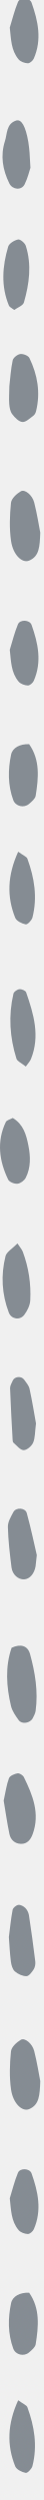
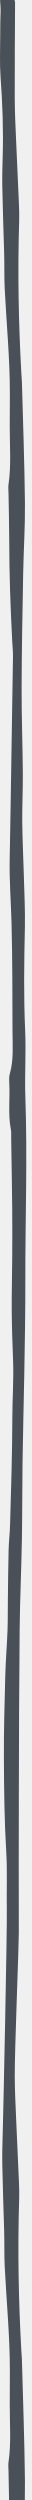
- <svg xmlns="http://www.w3.org/2000/svg" width="5" height="290" viewBox="0 0 5 290" fill="none">
-   <g clip-path="url(#clip0)">
-     <g clip-path="url(#clip1)">
-       <path fill-rule="evenodd" clip-rule="evenodd" d="M4.672 241.514C4.608 243.149 4.566 244.25 3.386 244.753C2.575 245.098 1.51 244.1 1.278 242.46C1.074 241.014 1.128 239.509 1.274 238.05C1.323 237.558 1.927 236.996 2.42 236.709C2.882 236.442 3.748 237.152 3.966 238.009C4.303 239.337 4.514 240.697 4.672 241.514" fill="#858C93" />
-       <path fill-rule="evenodd" clip-rule="evenodd" d="M1.347 191.215C2.408 190.729 3.219 190.976 3.486 191.95C4.075 194.092 4.438 196.288 4.135 198.529C4.095 198.829 3.938 199.121 3.795 199.398C3.502 199.968 2.534 200.129 2.175 199.629C1.81 199.122 1.416 198.572 1.276 197.981C0.735 195.706 0.588 193.418 1.347 191.215" fill="#858C93" />
-       <path fill-rule="evenodd" clip-rule="evenodd" d="M0.427 208.957C0.643 207.97 0.751 207.13 1.039 206.358C1.146 206.074 1.666 205.856 2.028 205.79C2.25 205.75 2.658 206.004 2.768 206.229C3.796 208.326 4.666 210.47 3.784 212.861C3.555 213.482 3.162 213.994 2.428 213.974C1.719 213.957 1.235 213.504 1.096 212.845C0.818 211.513 0.63 210.162 0.427 208.957Z" fill="#858C93" />
-       <path fill-rule="evenodd" clip-rule="evenodd" d="M2.026 144.294C2.319 144.749 2.547 144.993 2.654 145.285C3.324 147.097 3.611 148.985 3.51 150.905C3.48 151.479 3.171 152.11 2.816 152.582C2.307 153.258 1.312 153.084 1.023 152.324C0.207 150.184 0.088 147.971 0.64 145.769C0.763 145.281 1.412 144.924 2.026 144.294" fill="#858C93" />
-       <path fill-rule="evenodd" clip-rule="evenodd" d="M1.482 129.736C2.718 130.485 3.046 131.676 3.296 132.948C3.55 134.23 3.582 135.488 2.99 136.669C2.826 136.996 2.378 137.332 2.028 137.368C1.678 137.405 1.086 137.173 0.948 136.889C-0.097 134.717 -0.404 132.472 0.672 130.21C0.779 129.984 1.186 129.902 1.482 129.736" fill="#858C93" />
-       <path fill-rule="evenodd" clip-rule="evenodd" d="M4.27 180.465C4.176 181.326 4.162 181.534 4.13 181.744C3.988 182.624 3.444 183.249 2.796 183.28C2.12 183.312 1.44 182.738 1.335 181.894C1.14 180.332 0.951 178.761 0.914 177.192C0.899 176.616 1.267 176.001 1.559 175.457C1.862 174.897 2.934 174.962 3.106 175.586C3.603 177.398 3.983 179.241 4.27 180.465Z" fill="#858C93" />
-       <path fill-rule="evenodd" clip-rule="evenodd" d="M1.028 224.787C1.166 223.725 1.266 222.67 1.463 221.635C1.508 221.397 1.872 221.094 2.126 221.058C2.38 221.021 2.738 221.216 2.942 221.417C3.152 221.626 3.311 221.957 3.358 222.253C3.628 224.033 3.874 225.817 4.091 227.605C4.128 227.905 4.07 228.274 3.914 228.525C3.706 228.856 3.359 229.326 3.07 229.329C2.614 229.332 2.075 229.086 1.723 228.774C1.444 228.526 1.315 228.033 1.262 227.63C1.138 226.686 1.1 225.73 1.028 224.787Z" fill="#858C93" />
-       <path fill-rule="evenodd" clip-rule="evenodd" d="M3.38 266.061C4.67 267.9 4.47 269.973 4.14 272.04C4.084 272.39 3.68 272.725 3.372 272.99C2.774 273.506 1.807 273.278 1.536 272.544C0.904 270.818 0.919 269.014 1.287 267.269C1.456 266.468 2.323 266.02 3.38 266.061" fill="#858C93" />
-       <path fill-rule="evenodd" clip-rule="evenodd" d="M4.176 165.186C4.044 166.19 4.083 166.868 3.84 167.425C3.667 167.82 3.108 168.297 2.734 168.285C2.334 168.274 1.943 167.742 1.562 167.42C1.494 167.362 1.471 167.225 1.466 167.123C1.358 165.117 1.24 163.11 1.168 161.099C1.158 160.807 1.355 160.504 1.479 160.214C1.692 159.725 2.47 159.65 2.799 160.103C3.044 160.438 3.347 160.79 3.431 161.177C3.743 162.618 3.976 164.076 4.176 165.186" fill="#858C93" />
-       <path fill-rule="evenodd" clip-rule="evenodd" d="M2.992 123.769C2.496 123.365 2.006 123.17 1.906 122.851C1.131 120.375 0.964 117.85 1.562 115.307C1.614 115.083 2.002 114.818 2.256 114.793C2.508 114.765 2.963 114.957 3.031 115.156C3.906 117.681 4.667 120.233 3.59 122.897C3.478 123.175 3.246 123.407 2.992 123.769" fill="#858C93" />
-       <path fill-rule="evenodd" clip-rule="evenodd" d="M2.11 278.54C2.722 278.99 3.092 279.116 3.176 279.348C3.988 281.564 4.359 283.838 3.766 286.17C3.682 286.501 3.194 287.012 2.982 286.97C2.532 286.884 1.915 286.581 1.764 286.206C0.78 283.749 0.856 281.298 2.11 278.54" fill="#858C93" />
-       <path fill-rule="evenodd" clip-rule="evenodd" d="M1.134 255.107C1.442 254.117 1.684 253.098 2.082 252.145C2.327 251.555 3.447 251.615 3.662 252.217C4.418 254.345 4.88 256.509 3.92 258.702C3.812 258.951 3.456 259.259 3.227 259.25C2.859 259.235 2.39 259.071 2.163 258.803C1.278 257.753 1.287 256.457 1.134 255.107" fill="#858C93" />
-       <path fill-rule="evenodd" clip-rule="evenodd" d="M1.134 3.199C1.442 2.209 1.684 1.191 2.082 0.238C2.327 -0.353 3.447 -0.292 3.662 0.309C4.418 2.437 4.88 4.601 3.92 6.795C3.812 7.043 3.456 7.353 3.227 7.343C2.859 7.327 2.39 7.163 2.163 6.896C1.278 5.846 1.287 4.549 1.134 3.199" fill="#858C93" />
-       <path fill-rule="evenodd" clip-rule="evenodd" d="M4.672 61.813C4.608 63.449 4.566 64.55 3.386 65.053C2.575 65.398 1.51 64.4 1.278 62.758C1.074 61.313 1.128 59.807 1.274 58.35C1.323 57.858 1.927 57.295 2.42 57.009C2.882 56.742 3.748 57.452 3.966 58.307C4.303 59.637 4.514 60.997 4.672 61.813" fill="#858C93" />
-       <path fill-rule="evenodd" clip-rule="evenodd" d="M3.38 86.359C4.67 88.198 4.47 90.273 4.14 92.34C4.084 92.69 3.68 93.025 3.372 93.29C2.774 93.805 1.807 93.578 1.536 92.844C0.904 91.118 0.919 89.313 1.287 87.569C1.456 86.766 2.323 86.318 3.38 86.359" fill="#858C93" />
-       <path fill-rule="evenodd" clip-rule="evenodd" d="M2.11 98.84C2.722 99.29 3.092 99.415 3.176 99.646C3.988 101.862 4.359 104.137 3.766 106.47C3.682 106.801 3.194 107.31 2.982 107.27C2.532 107.184 1.915 106.88 1.764 106.506C0.78 104.048 0.856 101.597 2.11 98.84" fill="#858C93" />
-       <path fill-rule="evenodd" clip-rule="evenodd" d="M1.134 75.407C1.442 74.415 1.684 73.398 2.082 72.445C2.327 71.856 3.447 71.915 3.662 72.517C4.418 74.644 4.88 76.808 3.92 79.002C3.812 79.25 3.456 79.559 3.227 79.55C2.859 79.534 2.39 79.37 2.163 79.102C1.278 78.053 1.287 76.755 1.134 75.407Z" fill="#858C93" />
-       <path fill-rule="evenodd" clip-rule="evenodd" d="M1.084 44.822C1.191 43.909 1.252 42.849 1.471 41.821C1.538 41.511 2.019 41.129 2.351 41.084C2.688 41.037 3.278 41.269 3.412 41.545C4.355 43.498 4.71 45.553 4.188 47.701C4.142 47.897 4.031 48.127 3.876 48.238C3.47 48.533 3.003 49.004 2.596 48.97C2.171 48.935 1.712 48.452 1.414 48.056C1.179 47.746 1.102 47.277 1.07 46.867C1.023 46.238 1.074 45.598 1.084 44.822" fill="#858C93" />
-       <path fill-rule="evenodd" clip-rule="evenodd" d="M3.531 19.47C3.406 19.842 3.22 20.66 2.858 21.389C2.492 22.123 1.448 22.026 1.082 21.284C0.307 19.709 0.03 18.061 0.574 16.37C0.85 15.515 0.714 14.381 1.856 13.993C2.482 13.781 2.971 14.632 3.286 16.478C3.356 16.894 3.394 17.315 3.431 17.738C3.467 18.157 3.48 18.582 3.531 19.47Z" fill="#858C93" />
-       <path fill-rule="evenodd" clip-rule="evenodd" d="M1.651 35.968C1.352 35.731 1.107 35.637 1.038 35.47C0.095 33.202 0.276 30.897 0.948 28.621C1.059 28.246 1.666 27.882 2.099 27.793C2.346 27.741 2.888 28.201 2.992 28.526C3.694 30.727 3.395 32.936 2.776 35.094C2.667 35.472 2.018 35.696 1.651 35.968" fill="#858C93" />
-     </g>
-   </g>
-   <defs>
-     <clipPath id="clip0">
-       <rect width="5" height="290" fill="white" />
-     </clipPath>
-     <clipPath id="clip1">
-       <rect width="749.175" height="4.672" fill="white" transform="translate(3.05176e-05 749) rotate(-90)" />
-     </clipPath>
-   </defs>
+ <svg xmlns="http://www.w3.org/2000/svg" width="6" height="479" viewBox="0 0 6 479" fill="none">
+   <path fill-rule="evenodd" clip-rule="evenodd" d="M2.537 761.66C2.592 760.308 3.154 758.4 3.137 757.144C3.101 754.503 3.611 751.858 3.606 749.215C3.582 740.239 3.589 731.267 3.613 722.294C3.641 711.94 3.657 701.587 3.763 691.234C3.822 685.482 4.09 679.734 4.194 673.982C4.283 669.036 4.246 664.086 4.318 659.14C4.402 653.388 4.551 647.64 4.658 641.891C4.766 636.039 4.862 630.194 4.853 624.338C4.831 612.611 5.274 600.891 4.858 589.159C4.709 584.911 5.01 580.634 4.819 576.391C4.525 569.828 4.619 563.283 4.766 556.724C4.842 553.283 4.649 549.828 4.557 546.383C4.467 543.051 4.295 539.719 4.263 536.387C4.235 533.283 4.402 530.175 4.377 527.071C4.333 521.666 4.125 516.259 4.141 510.853C4.162 503.493 4.306 496.13 4.441 488.771C4.523 484.286 4.829 479.802 4.779 475.321C4.694 467.617 4.41 459.911 4.202 452.21C4.187 451.635 4.125 451.063 4.093 450.489C3.546 440.73 3.37 430.965 3.675 421.185C3.707 420.153 3.675 419.114 3.631 418.082C3.47 414.298 3.281 410.517 3.125 406.73C3.002 403.746 2.835 400.761 2.823 397.774C2.803 392.749 3.611 372.929 3.606 370.286C3.582 361.311 3.589 352.338 3.613 343.366C3.641 333.011 3.657 322.659 3.763 312.306C3.822 306.554 4.09 300.806 4.194 295.054C4.283 290.109 4.246 285.158 4.318 280.213C4.402 274.461 4.551 268.712 4.658 262.963C4.766 257.111 4.862 251.266 4.853 245.408C4.831 233.682 5.274 221.962 4.858 210.231C4.709 205.982 5.01 201.704 4.819 197.463C4.525 190.899 4.619 184.355 4.766 177.796C4.842 174.355 4.649 170.9 4.557 167.455C4.467 164.122 4.295 160.79 4.263 157.458C4.235 154.354 4.402 151.248 4.377 148.144C4.333 142.736 4.125 137.331 4.141 131.924C4.162 124.563 4.306 117.203 4.441 109.843C4.523 105.358 4.829 100.874 4.779 96.392C4.694 88.687 4.41 80.983 4.202 73.282C4.187 72.707 4.125 72.135 4.093 71.561C3.546 61.803 3.37 52.035 3.675 42.257C3.707 41.225 3.675 40.186 3.631 39.153C3.47 35.37 3.281 31.588 3.125 27.803C3.002 24.818 2.835 21.832 2.823 18.845C2.799 12.747 2.867 6.65 2.887 0.55C2.89 -0.001 2.598 -0.149 2.537 -0.935C1.537 -1.039 1.632 -1 0.037 -0.946C-0.072 -0.075 0.151 1.215 0.122 2.001C0.058 3.607 0.045 5.217 0.042 6.825C0.041 9.467 -0.086 12.13 0.107 14.75C0.479 19.797 0.662 24.838 0.518 29.903C0.461 31.855 0.401 33.81 0.439 35.761C0.525 40.006 0.667 44.249 0.797 48.489C0.867 50.771 0.791 53.073 0.903 55.331C1.233 61.973 1.89 68.587 1.891 75.259C1.891 77.445 1.873 79.63 1.867 81.814C1.858 85.479 2.169 89.155 1.633 92.807C1.55 93.358 1.623 93.95 1.633 94.523C1.678 97.506 1.765 100.488 1.767 103.471C1.773 109.904 2.005 116.326 2.335 122.743C2.39 123.772 2.501 124.807 2.486 125.836C2.346 135.499 2.187 145.16 2.03 154.822C1.979 158.04 1.933 161.259 1.858 164.475C1.763 168.62 2.103 172.74 2.21 176.87C2.39 183.763 2.369 190.663 2.395 197.56C2.407 200.306 2.645 203.082 1.873 205.758C1.725 206.272 1.738 206.902 1.771 207.468C1.949 210.439 1.498 213.446 2.082 216.396C2.19 216.939 2.134 217.539 2.142 218.112C2.211 222.586 2.297 227.056 2.339 231.527C2.37 234.743 2.358 237.96 2.339 241.178C2.321 244.512 2.222 247.847 2.249 251.18C2.274 254.399 2.391 257.616 2.51 260.83C2.639 264.398 2.375 267.951 2.363 271.505C2.345 278.406 2.134 285.293 1.927 292.183C1.881 293.789 1.689 295.387 1.649 296.993C1.57 300.203 1.547 303.418 1.506 306.63C1.482 308.582 1.51 310.538 1.437 312.487C1.327 315.353 1.085 318.21 1.011 321.075C0.871 326.353 0.719 331.637 0.746 336.918C0.777 342.894 0.837 348.885 1.197 354.838C1.419 358.525 1.241 362.181 1.305 365.849C1.378 369.947 0.662 403.767 0.518 408.833C0.461 410.783 0.401 412.738 0.439 414.689C0.525 418.934 0.667 423.175 0.797 427.417C0.867 429.699 0.791 432.002 0.903 434.259C1.233 440.9 1.89 447.515 1.891 454.189C1.891 456.373 1.873 458.558 1.867 460.742C1.858 464.407 2.169 468.083 1.633 471.735C1.55 472.286 1.623 472.879 1.633 473.45C1.678 476.434 1.765 479.417 1.767 482.399C1.773 488.834 2.005 495.254 2.335 501.671C2.39 502.702 2.501 503.734 2.486 504.764C2.346 514.428 2.187 524.089 2.03 533.75C1.979 536.97 1.933 540.187 1.858 543.403C1.763 547.55 2.103 551.67 2.21 555.798C2.39 562.69 2.369 569.592 2.395 576.488C2.407 579.234 2.645 582.01 1.873 584.686C1.725 585.2 1.738 585.831 1.771 586.396C1.949 589.368 1.498 592.374 2.082 595.326C2.19 595.867 2.134 596.466 2.142 597.042C2.211 601.514 2.297 605.983 2.339 610.455C2.37 613.671 2.358 616.888 2.339 620.107C2.321 623.44 2.222 626.776 2.249 630.111C2.274 633.327 2.391 636.544 2.51 639.759C2.639 643.326 2.375 646.879 2.363 650.432C2.345 657.335 2.134 664.22 1.927 671.111C1.881 672.718 1.689 674.315 1.649 675.922C1.57 679.131 1.547 682.344 1.506 685.558C1.482 687.51 1.51 689.466 1.437 691.415C1.327 694.282 1.085 697.138 1.011 700.004C0.871 705.283 0.719 710.566 0.746 715.846C0.777 721.823 0.837 727.812 1.197 733.766C1.419 737.452 1.241 741.11 1.305 744.778C1.383 749.139 0.609 749.135 0.637 753.5C0.646 754.969 0.037 760.16 0.037 761.66C2.538 761.626 0.037 761.66 1.959 761.66" fill="#495057" />
</svg>
